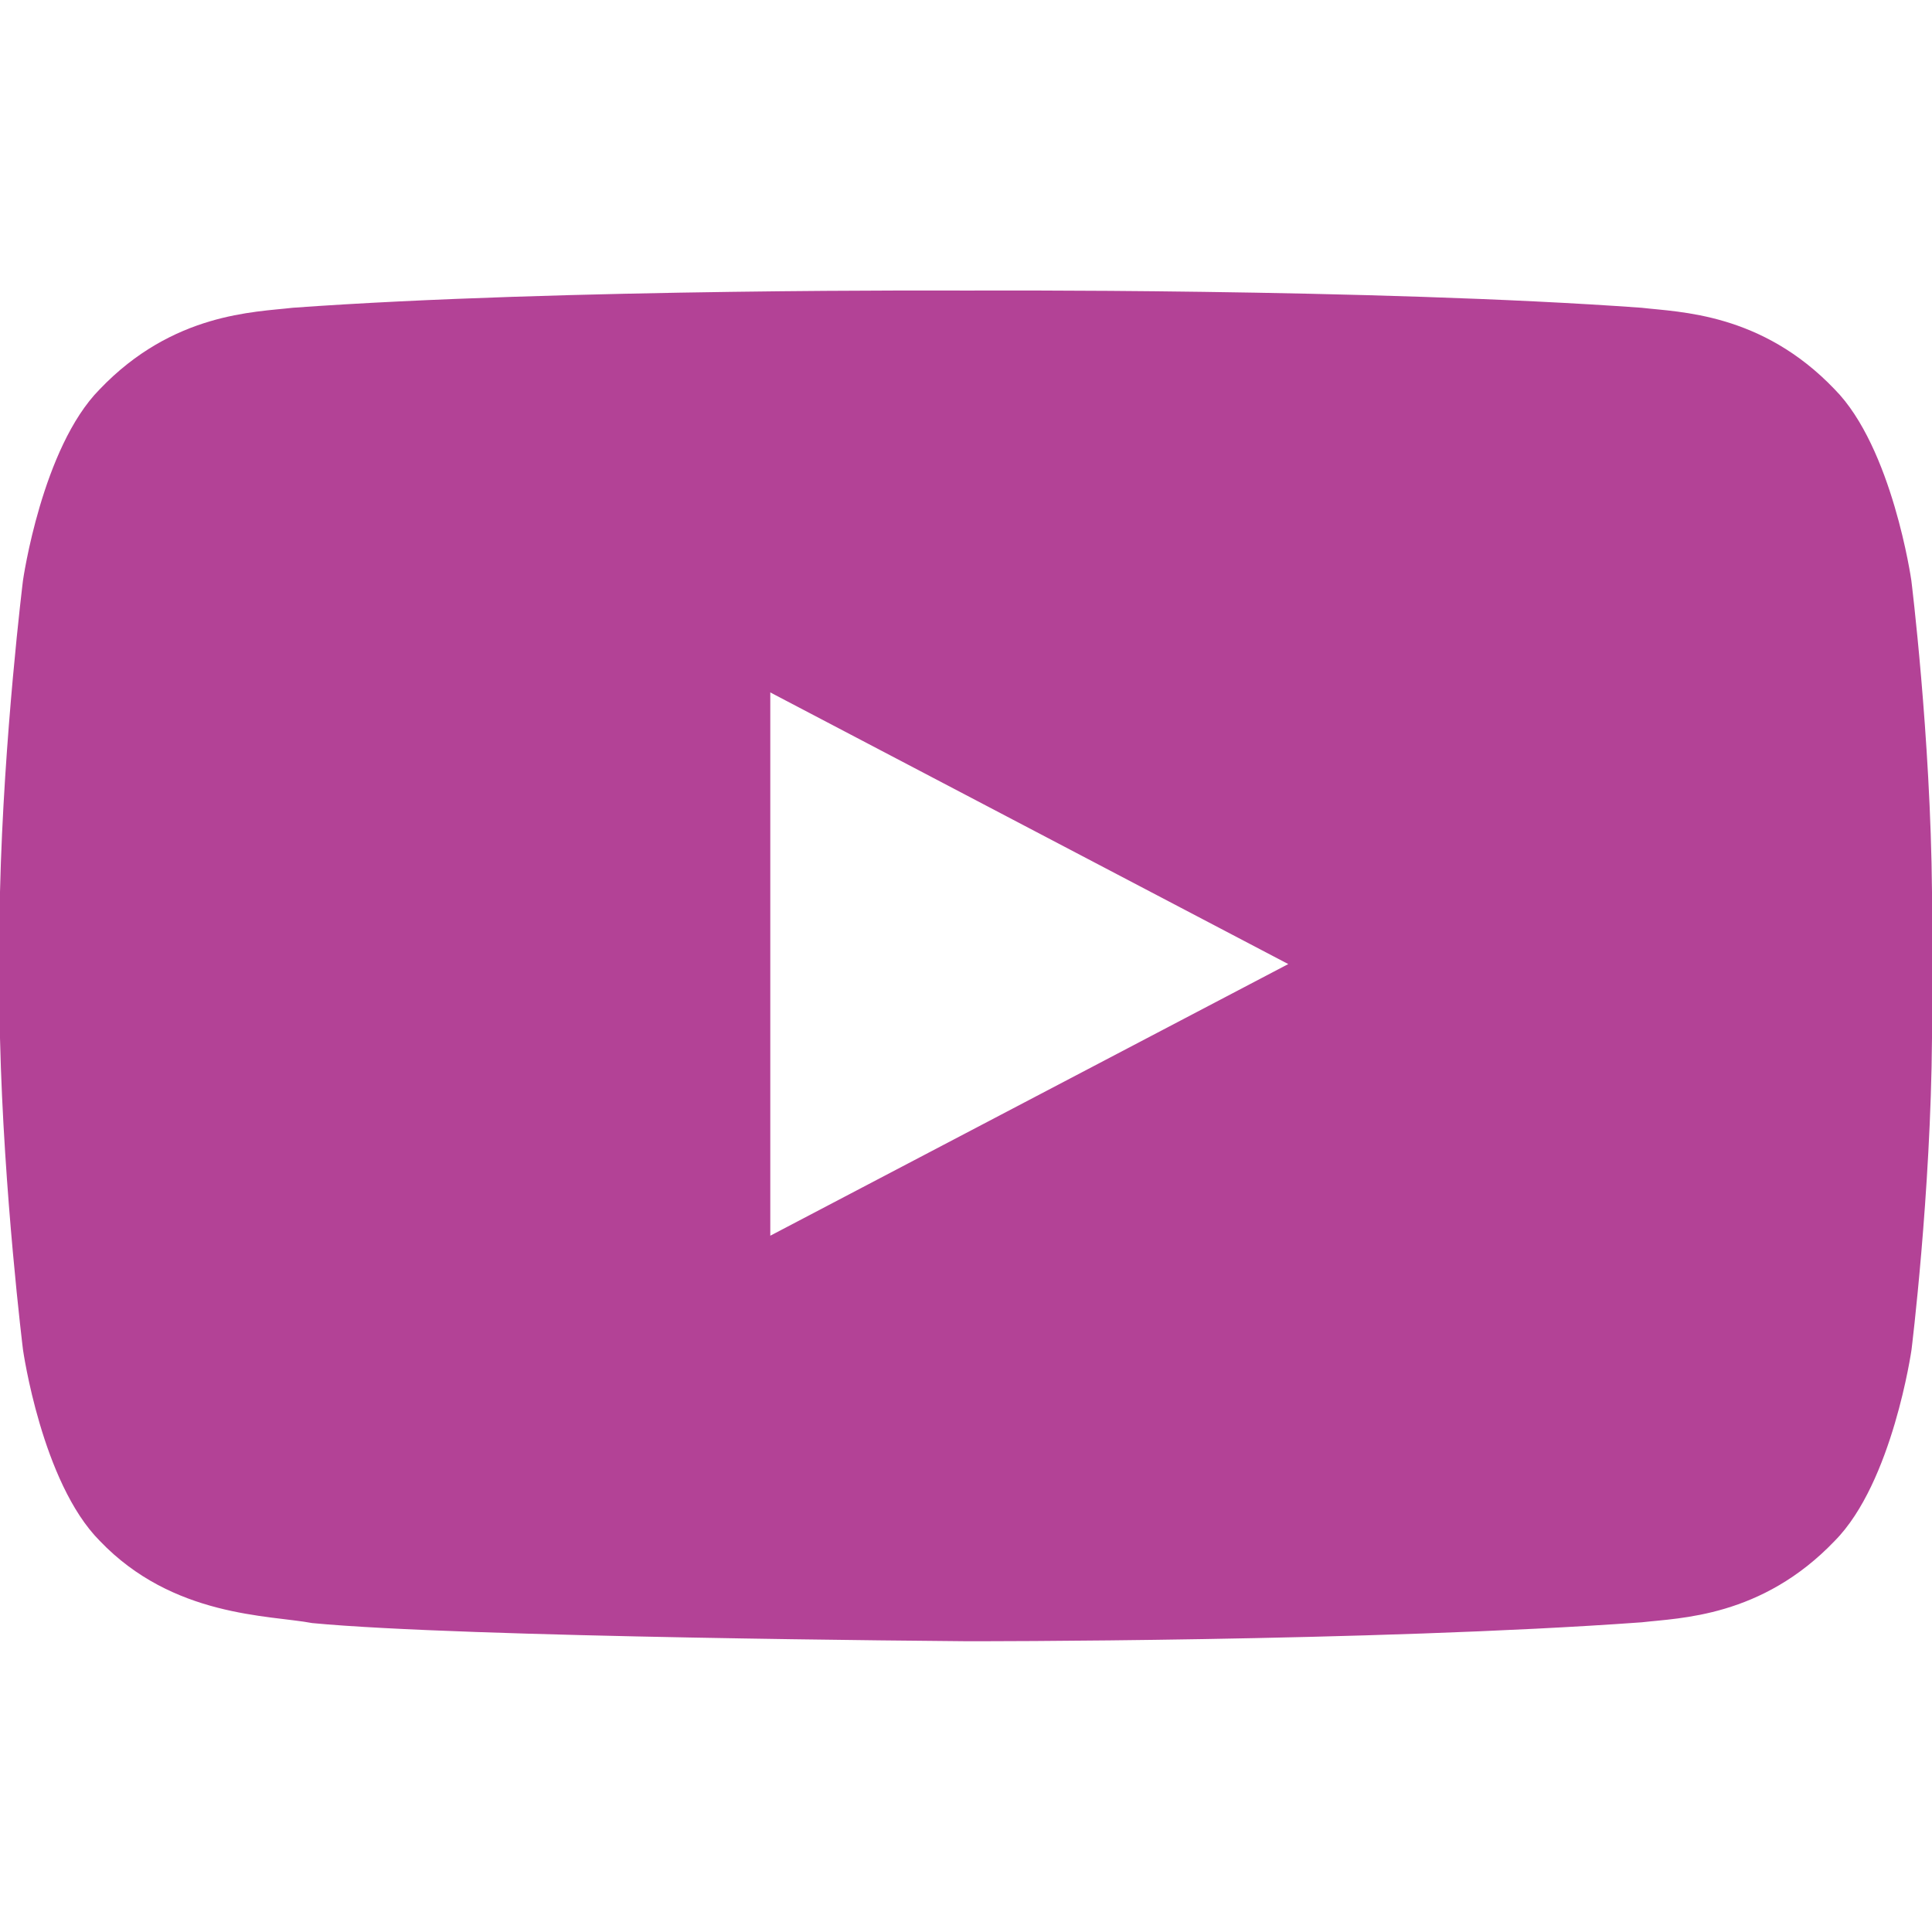
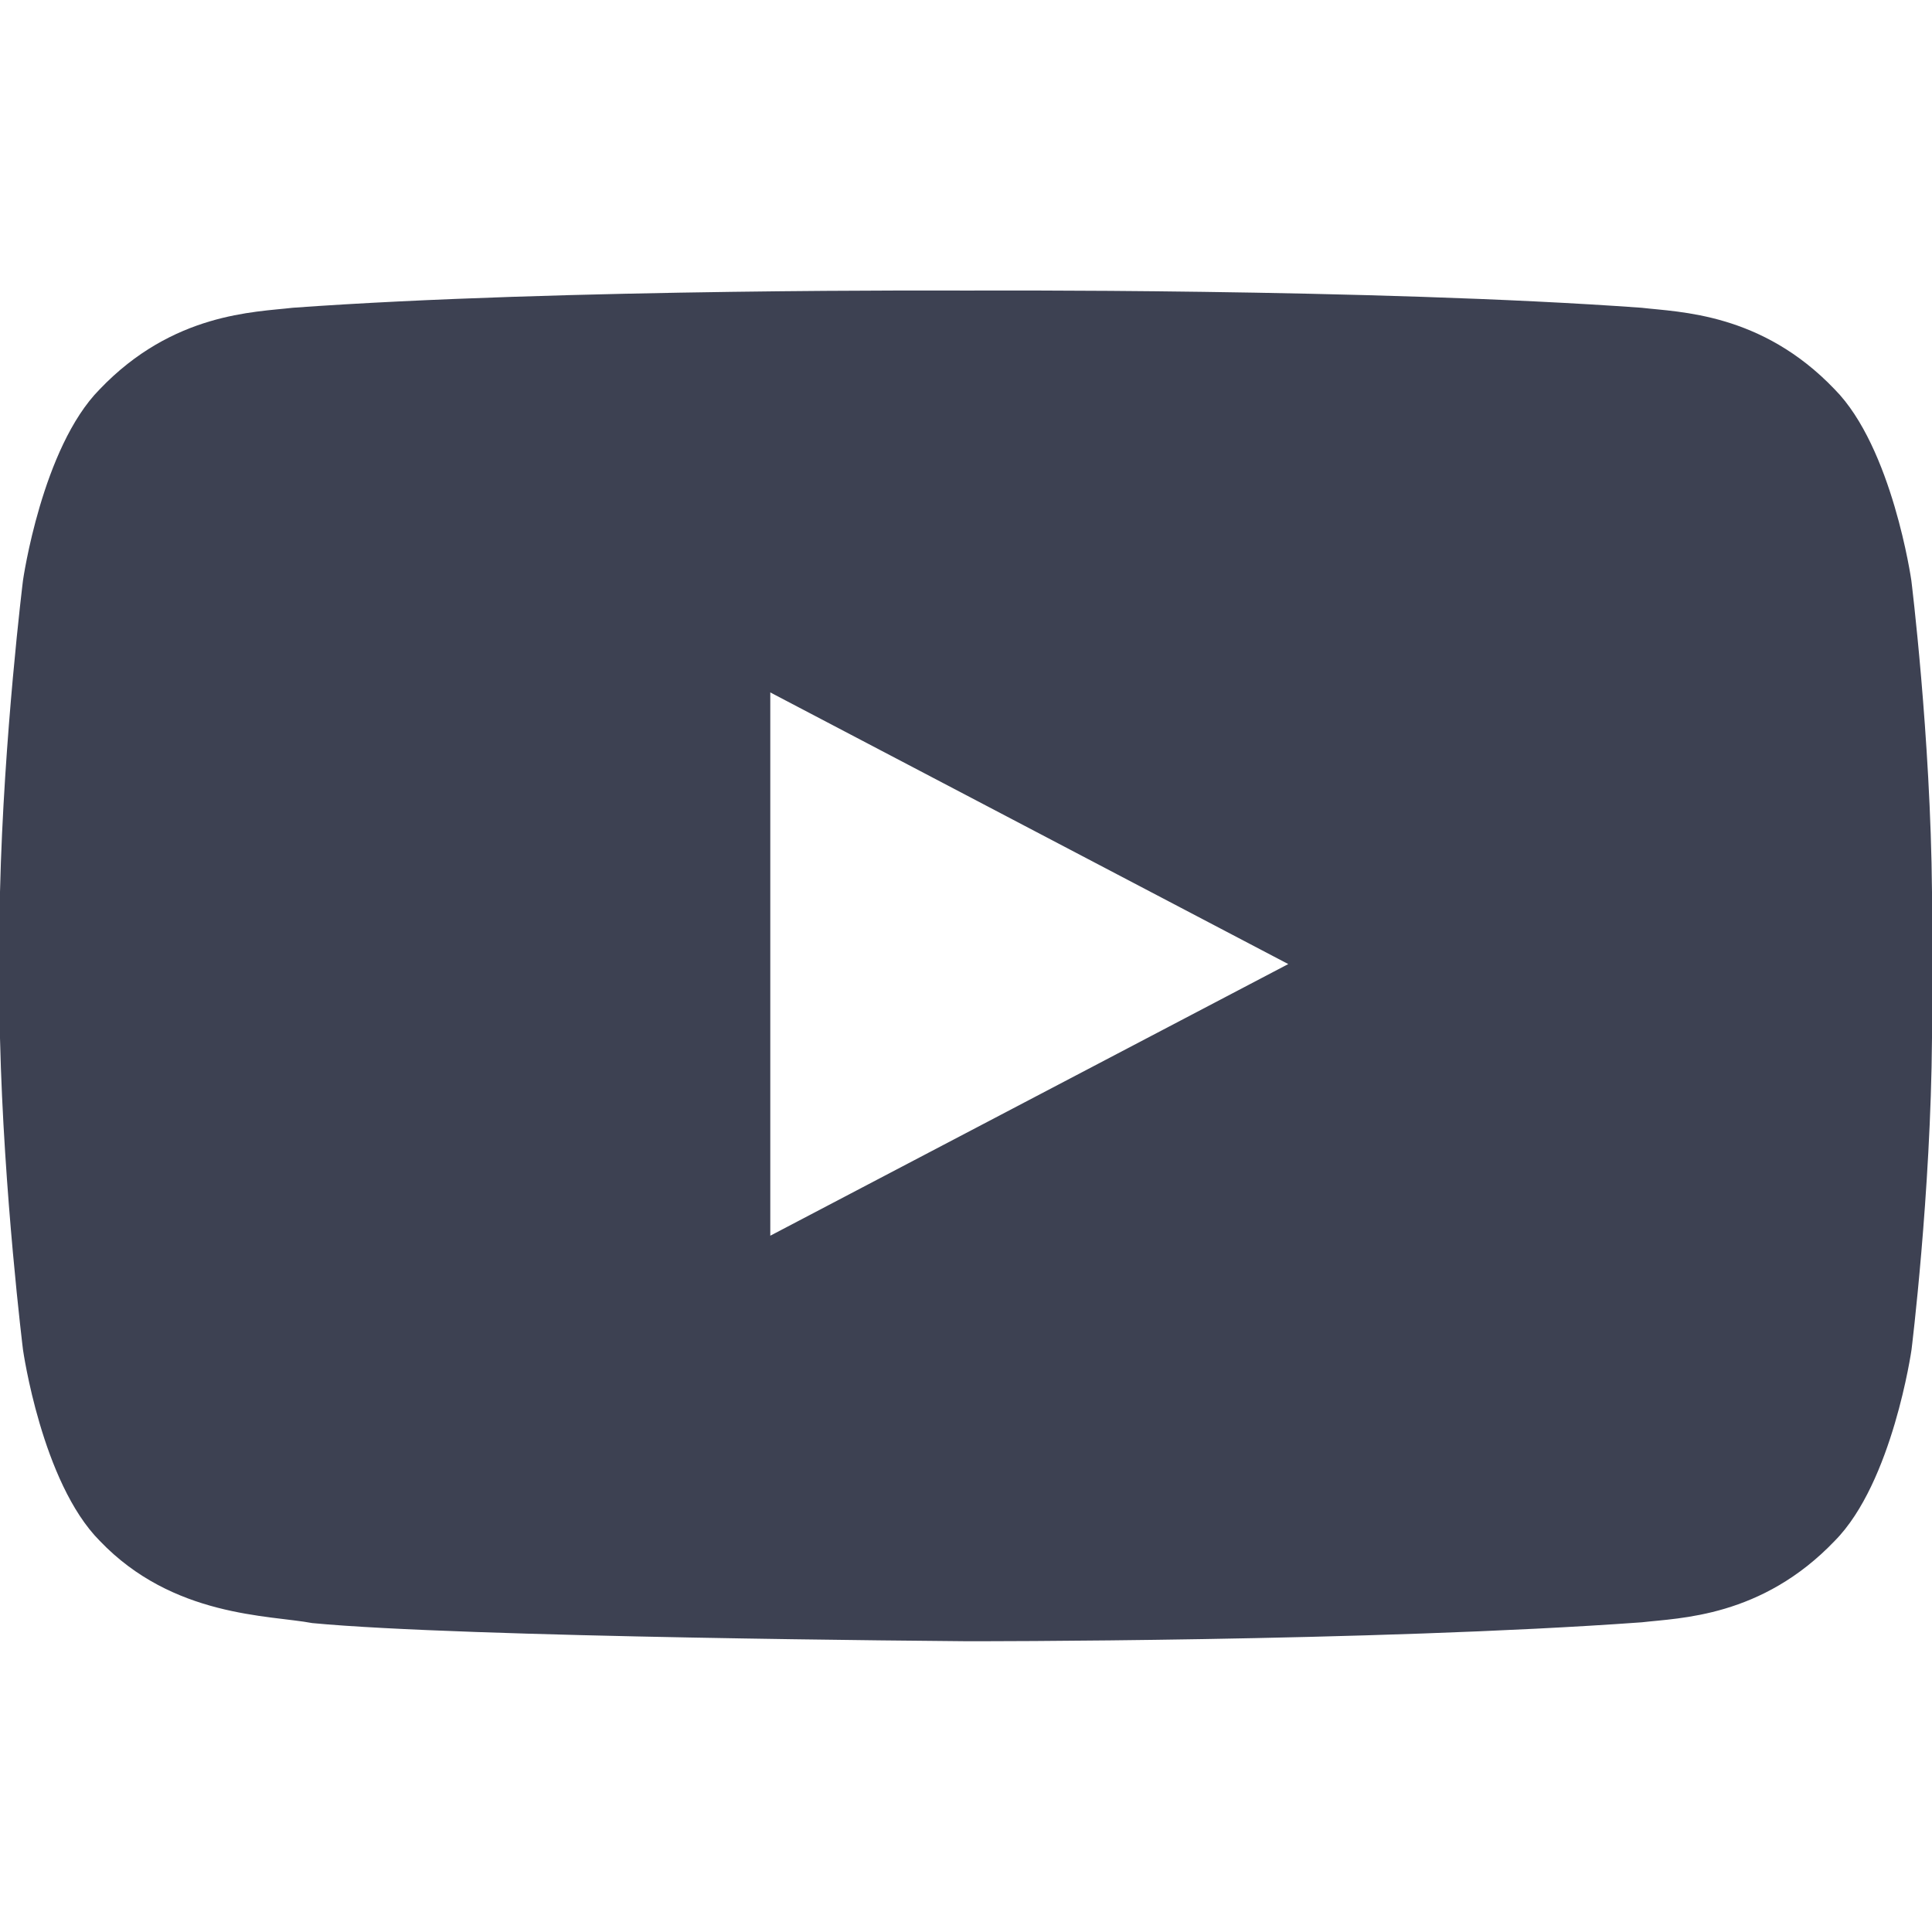
<svg xmlns="http://www.w3.org/2000/svg" version="1.1" id="Layer_1" x="0px" y="0px" viewBox="0 0 1000 1000" style="enable-background:new 0 0 1000 1000;" xml:space="preserve">
-   <path fill="#b34296" d="M989.3,300.4c0,0-9.8-68.7-39.7-98.9c-37.9-39.7-80.4-39.9-99.9-42.2c-139.6-10.1-349.1-8.9-349.1-8.9s-209.6-1.2-349.1,8.9  c-19.5,2.3-62,2.5-99.9,42.2c-29.9,30.2-39.7,98.9-39.7,98.9S1.9,381,0,461.7v75.6c1.9,80.7,11.9,161.3,11.9,161.3  s9.7,68.7,39.7,98.9c37.9,39.7,87.8,38.4,110,42.6c78.4,7.5,330.2,9.3,338.9,9.4c0.1,0,209.8,0.3,349.3-9.8  c19.5-2.3,62-2.5,99.9-42.2c29.9-30.2,39.7-98.9,39.7-98.9s10-80.7,10.6-161.3v-75.6C999.3,381,989.3,300.4,989.3,300.4z   M398.7,639.6V358.4L666.8,499L398.7,639.6z" />
+   <path fill="#3d4152" d="M989.3,300.4c0,0-9.8-68.7-39.7-98.9c-37.9-39.7-80.4-39.9-99.9-42.2c-139.6-10.1-349.1-8.9-349.1-8.9s-209.6-1.2-349.1,8.9  c-19.5,2.3-62,2.5-99.9,42.2c-29.9,30.2-39.7,98.9-39.7,98.9S1.9,381,0,461.7v75.6c1.9,80.7,11.9,161.3,11.9,161.3  s9.7,68.7,39.7,98.9c37.9,39.7,87.8,38.4,110,42.6c78.4,7.5,330.2,9.3,338.9,9.4c0.1,0,209.8,0.3,349.3-9.8  c19.5-2.3,62-2.5,99.9-42.2c29.9-30.2,39.7-98.9,39.7-98.9s10-80.7,10.6-161.3v-75.6C999.3,381,989.3,300.4,989.3,300.4z   M398.7,639.6V358.4L666.8,499L398.7,639.6z" />
</svg>
